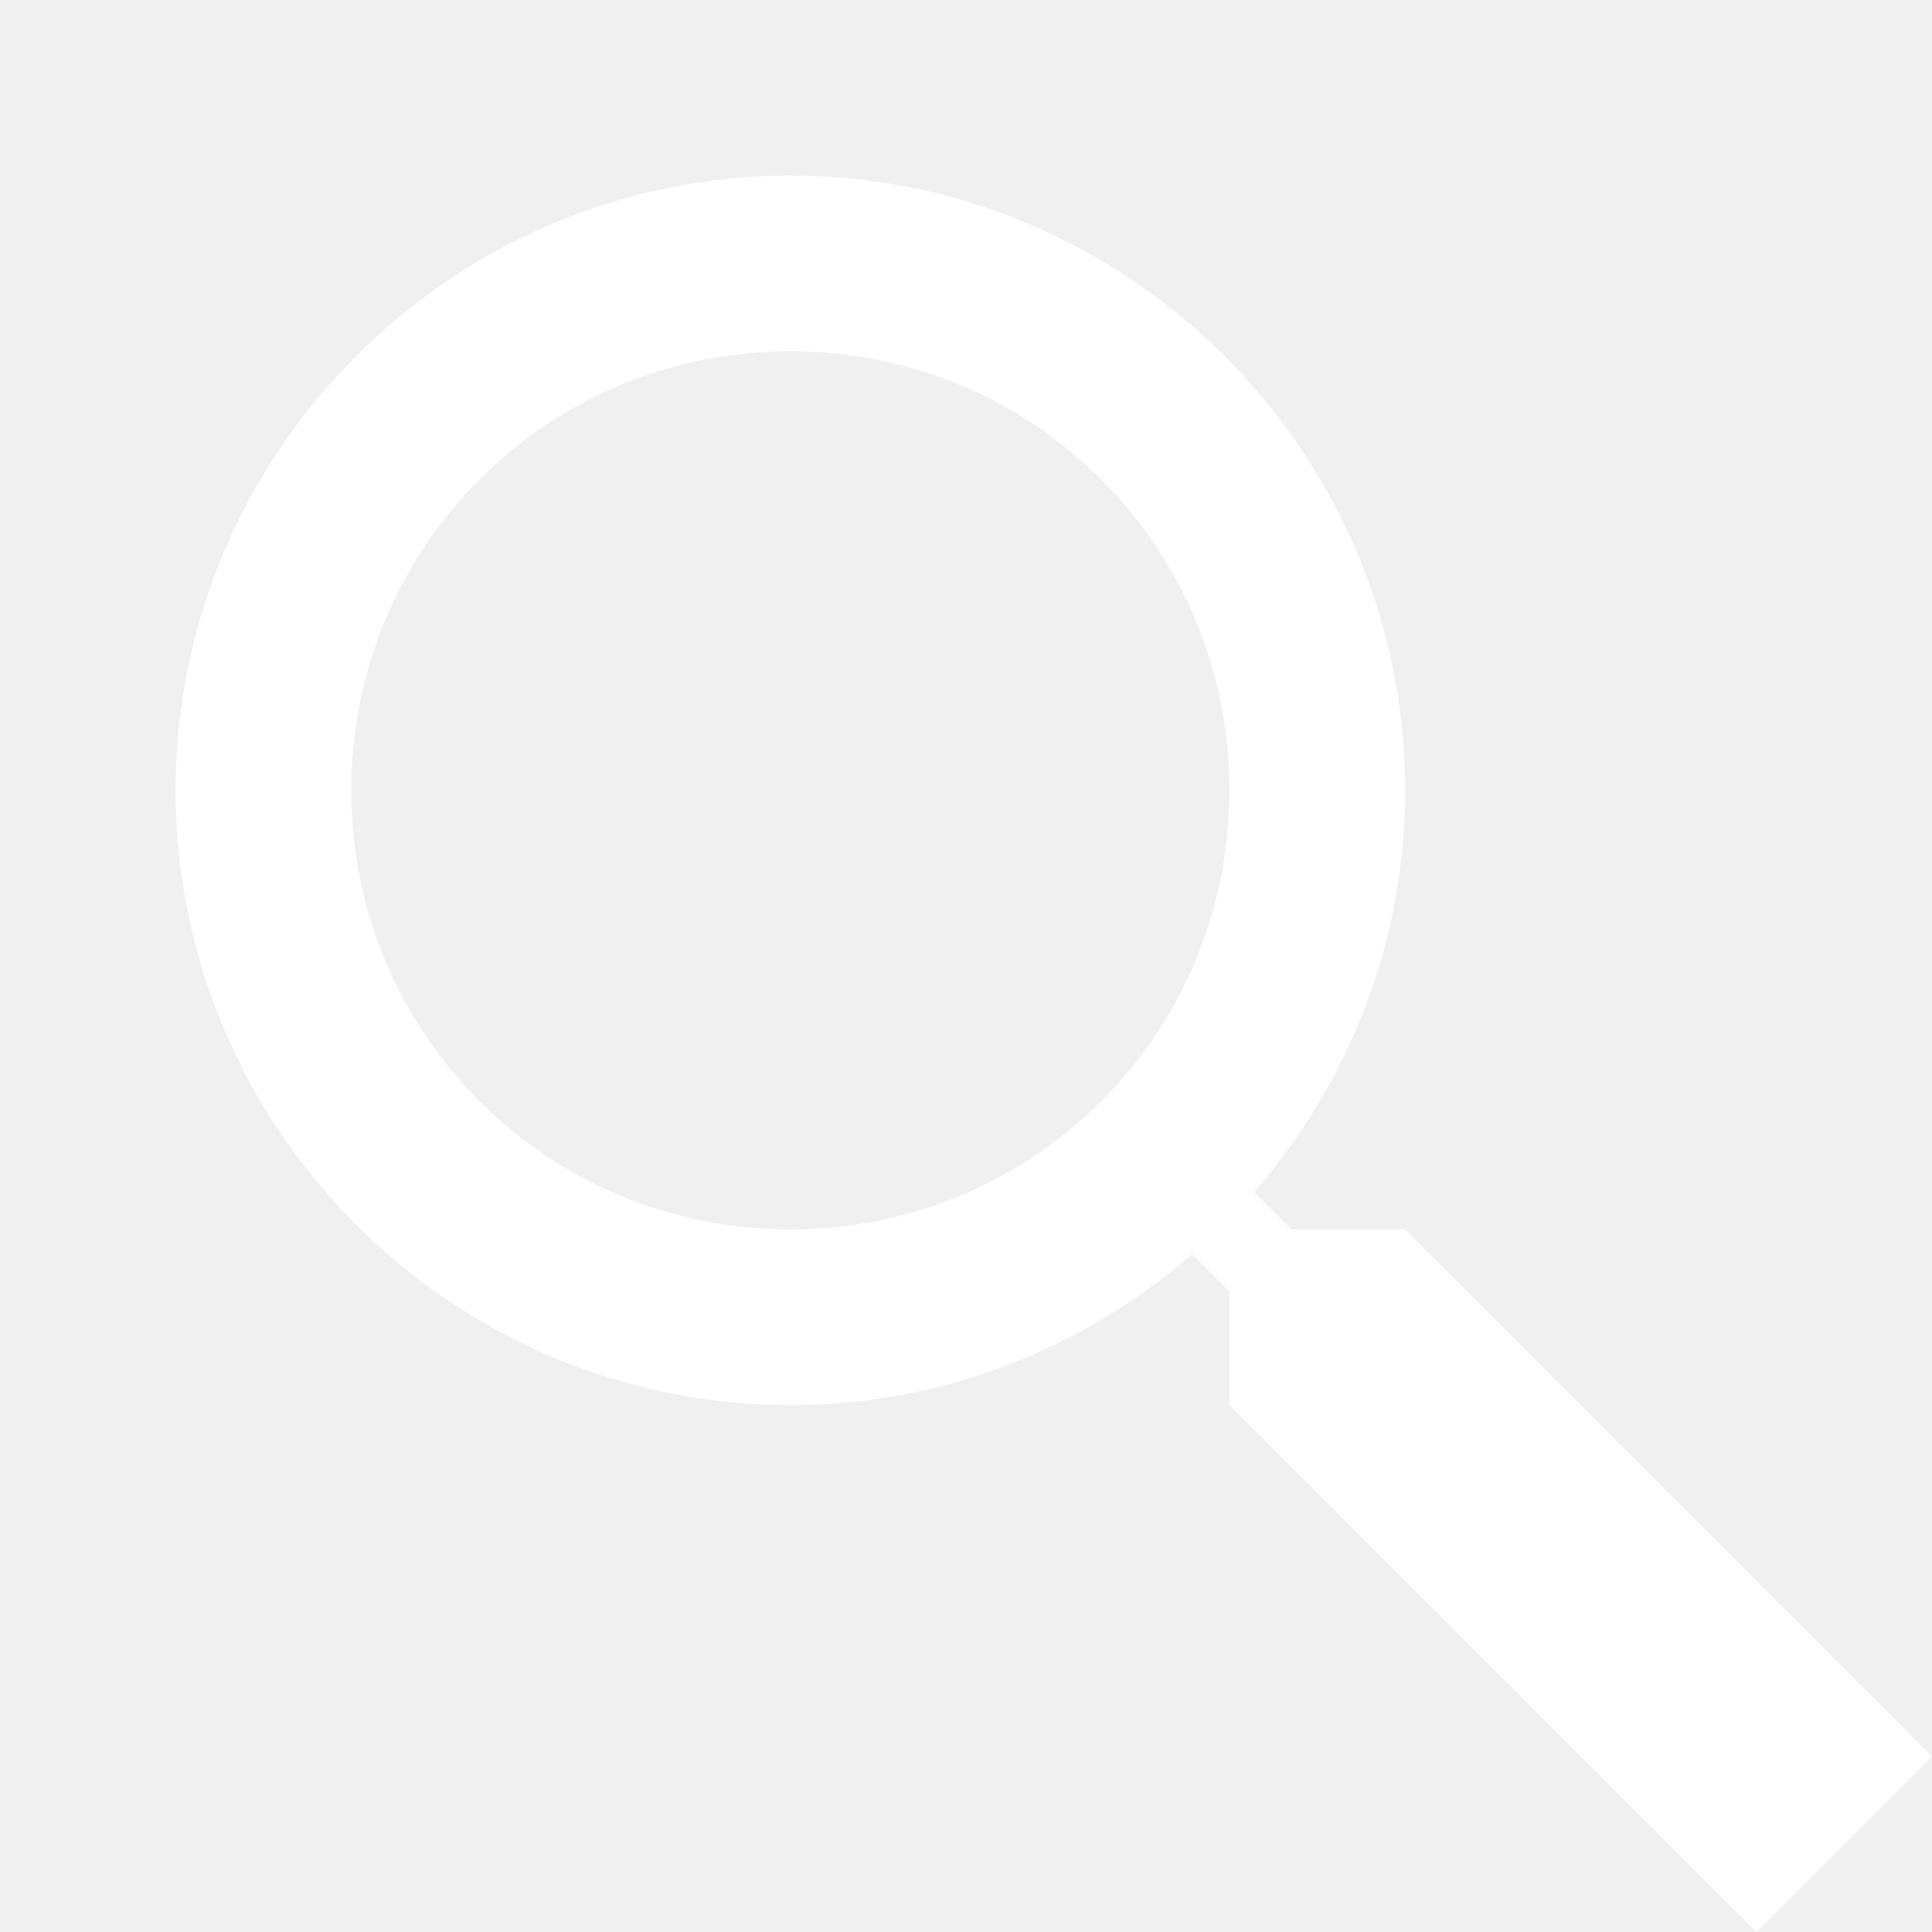
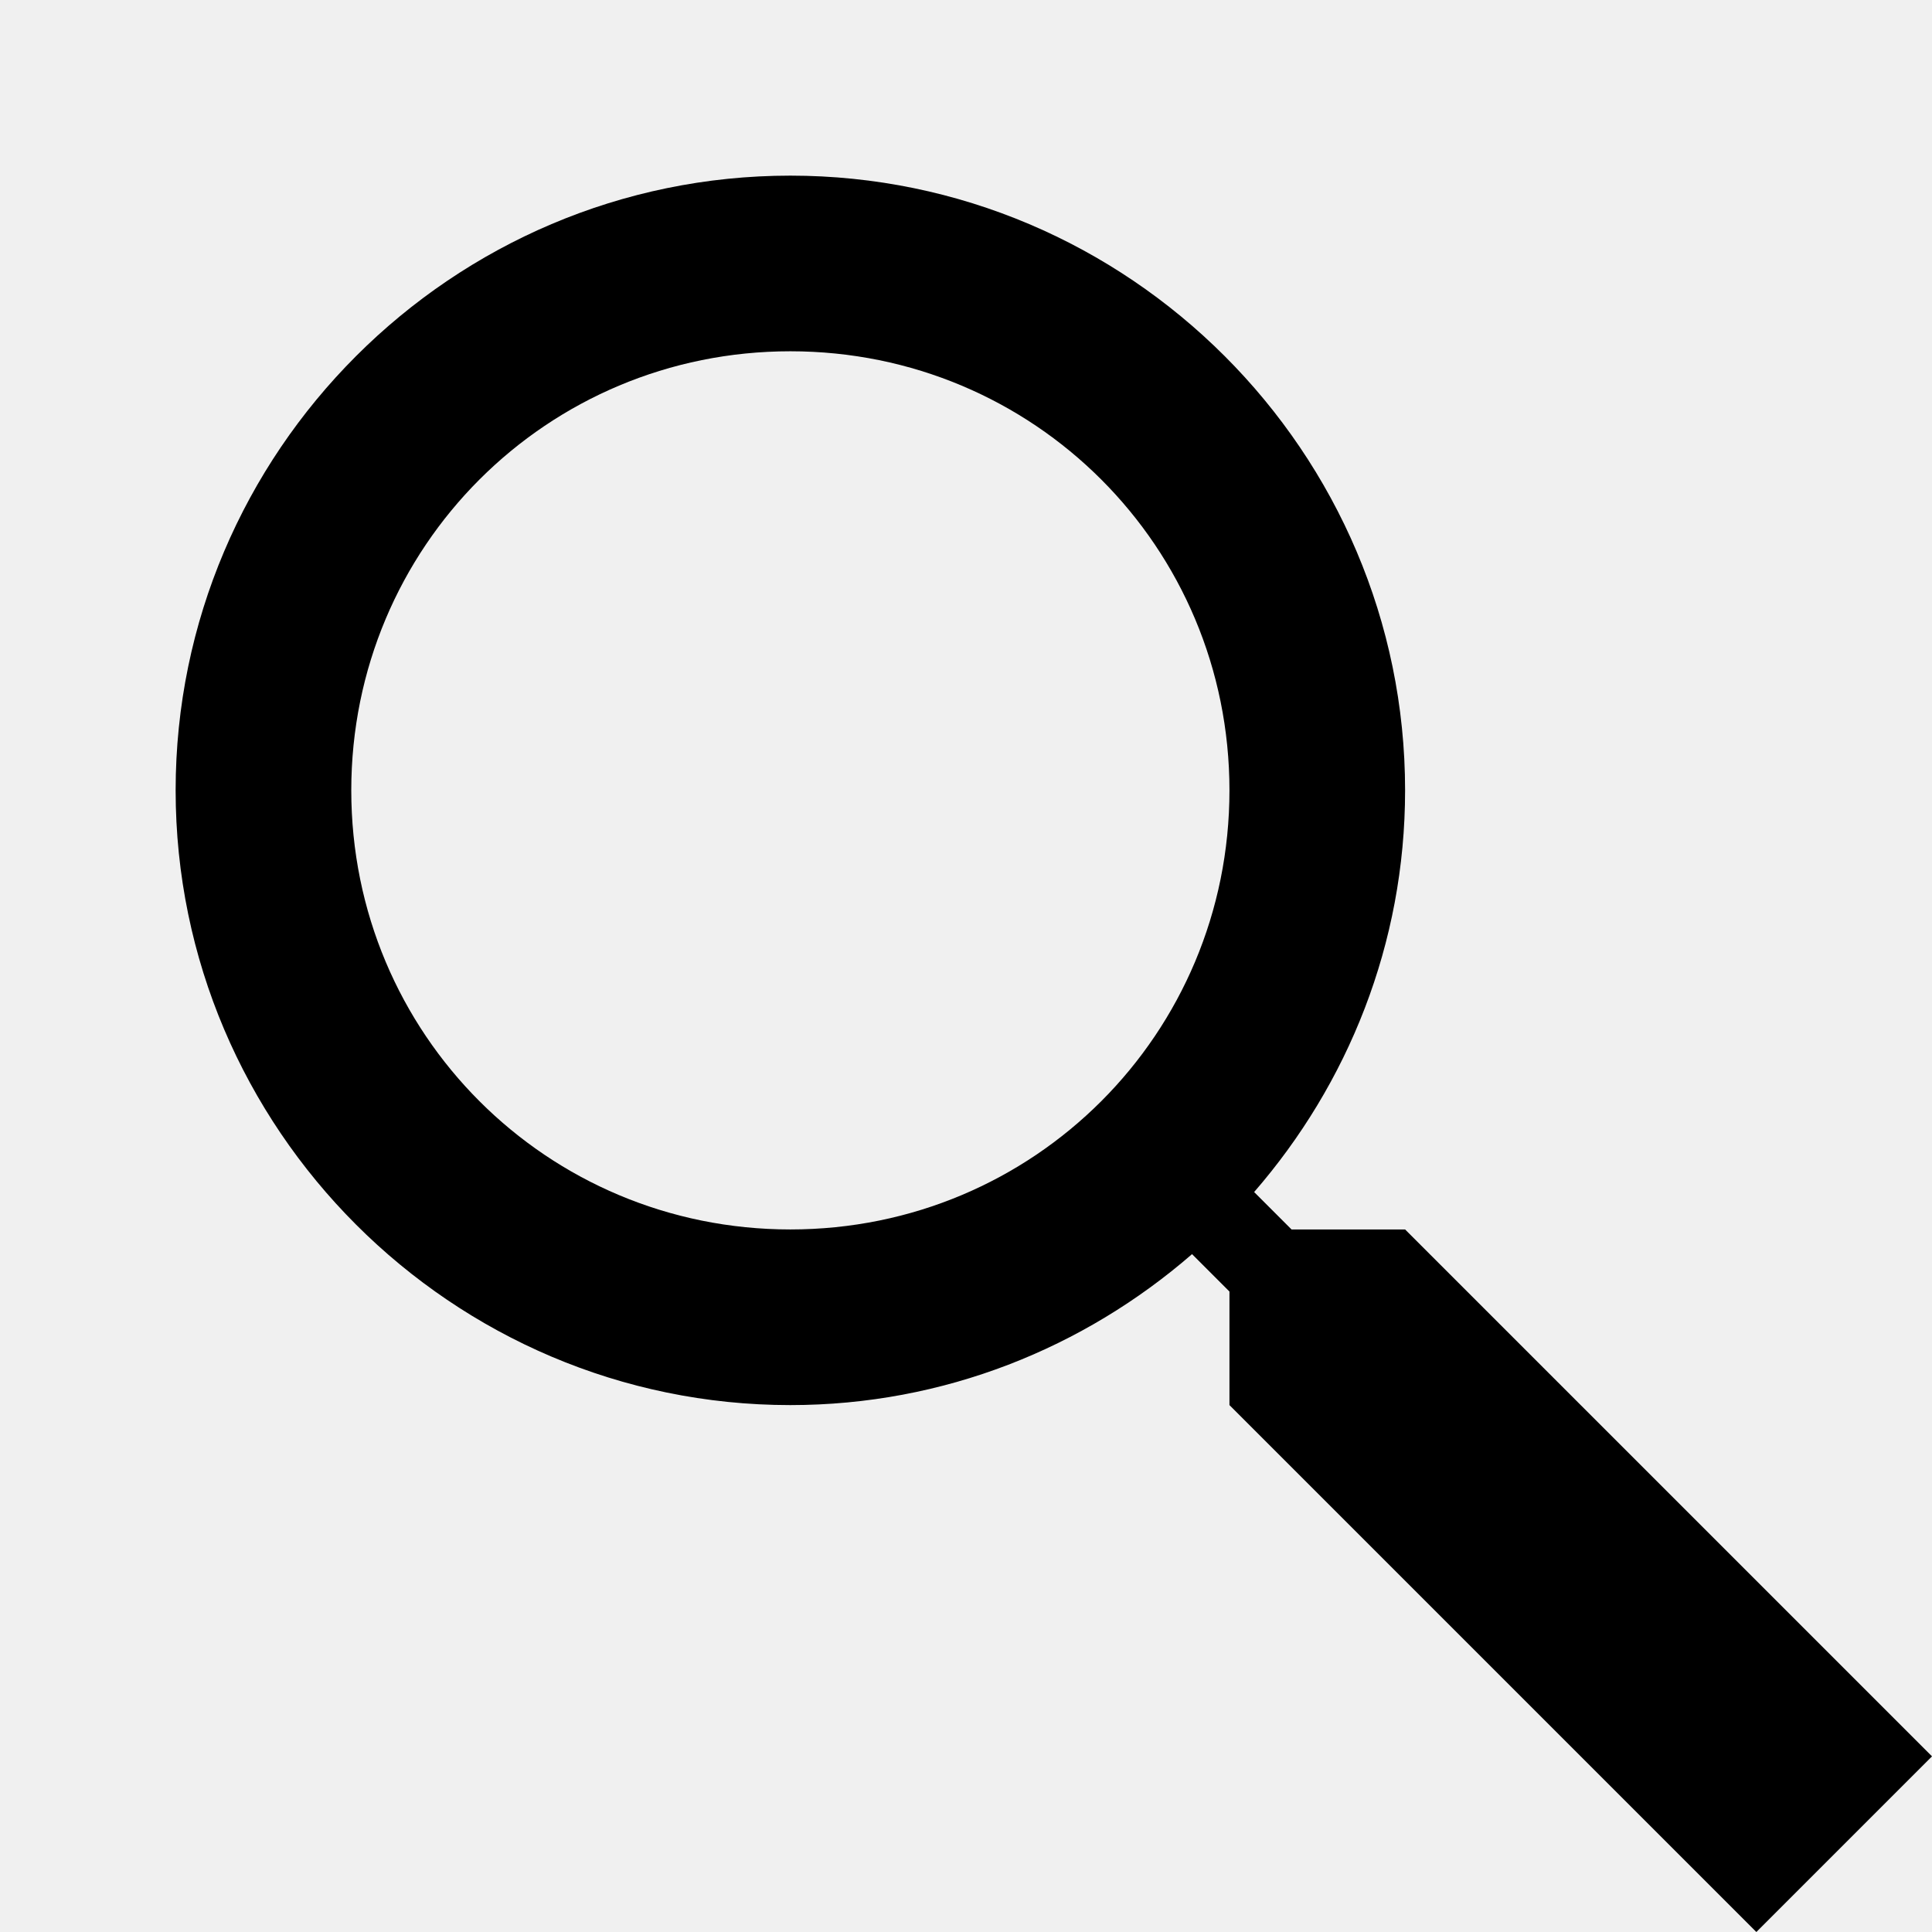
- <svg xmlns="http://www.w3.org/2000/svg" x="0px" y="0px" width="35" height="35" viewBox="0 0 22 22" fill="#FFFFFF" stroke="currentColor" stroke-width="0">
+ <svg xmlns="http://www.w3.org/2000/svg" x="0px" y="0px" width="35" height="35" viewBox="0 0 22 22" fill="currentColor" stroke="currentColor" stroke-width="0">
  <path d="M 9 2 C 5.146 2 2 5.146 2 9 C 2 12.854 5.146 16 9 16 C 10.748 16 12.345 15.348 13.574 14.281 L 14 14.707 L 14 16 L 20 22 L 22 20 L 16 14 L 14.707 14 L 14.281 13.574 C 15.348 12.345 16 10.748 16 9 C 16 5.146 12.854 2 9 2 z M 9 4 C 11.773 4 14 6.227 14 9 C 14 11.773 11.773 14 9 14 C 6.227 14 4 11.773 4 9 C 4 6.227 6.227 4 9 4 z" />
</svg>
